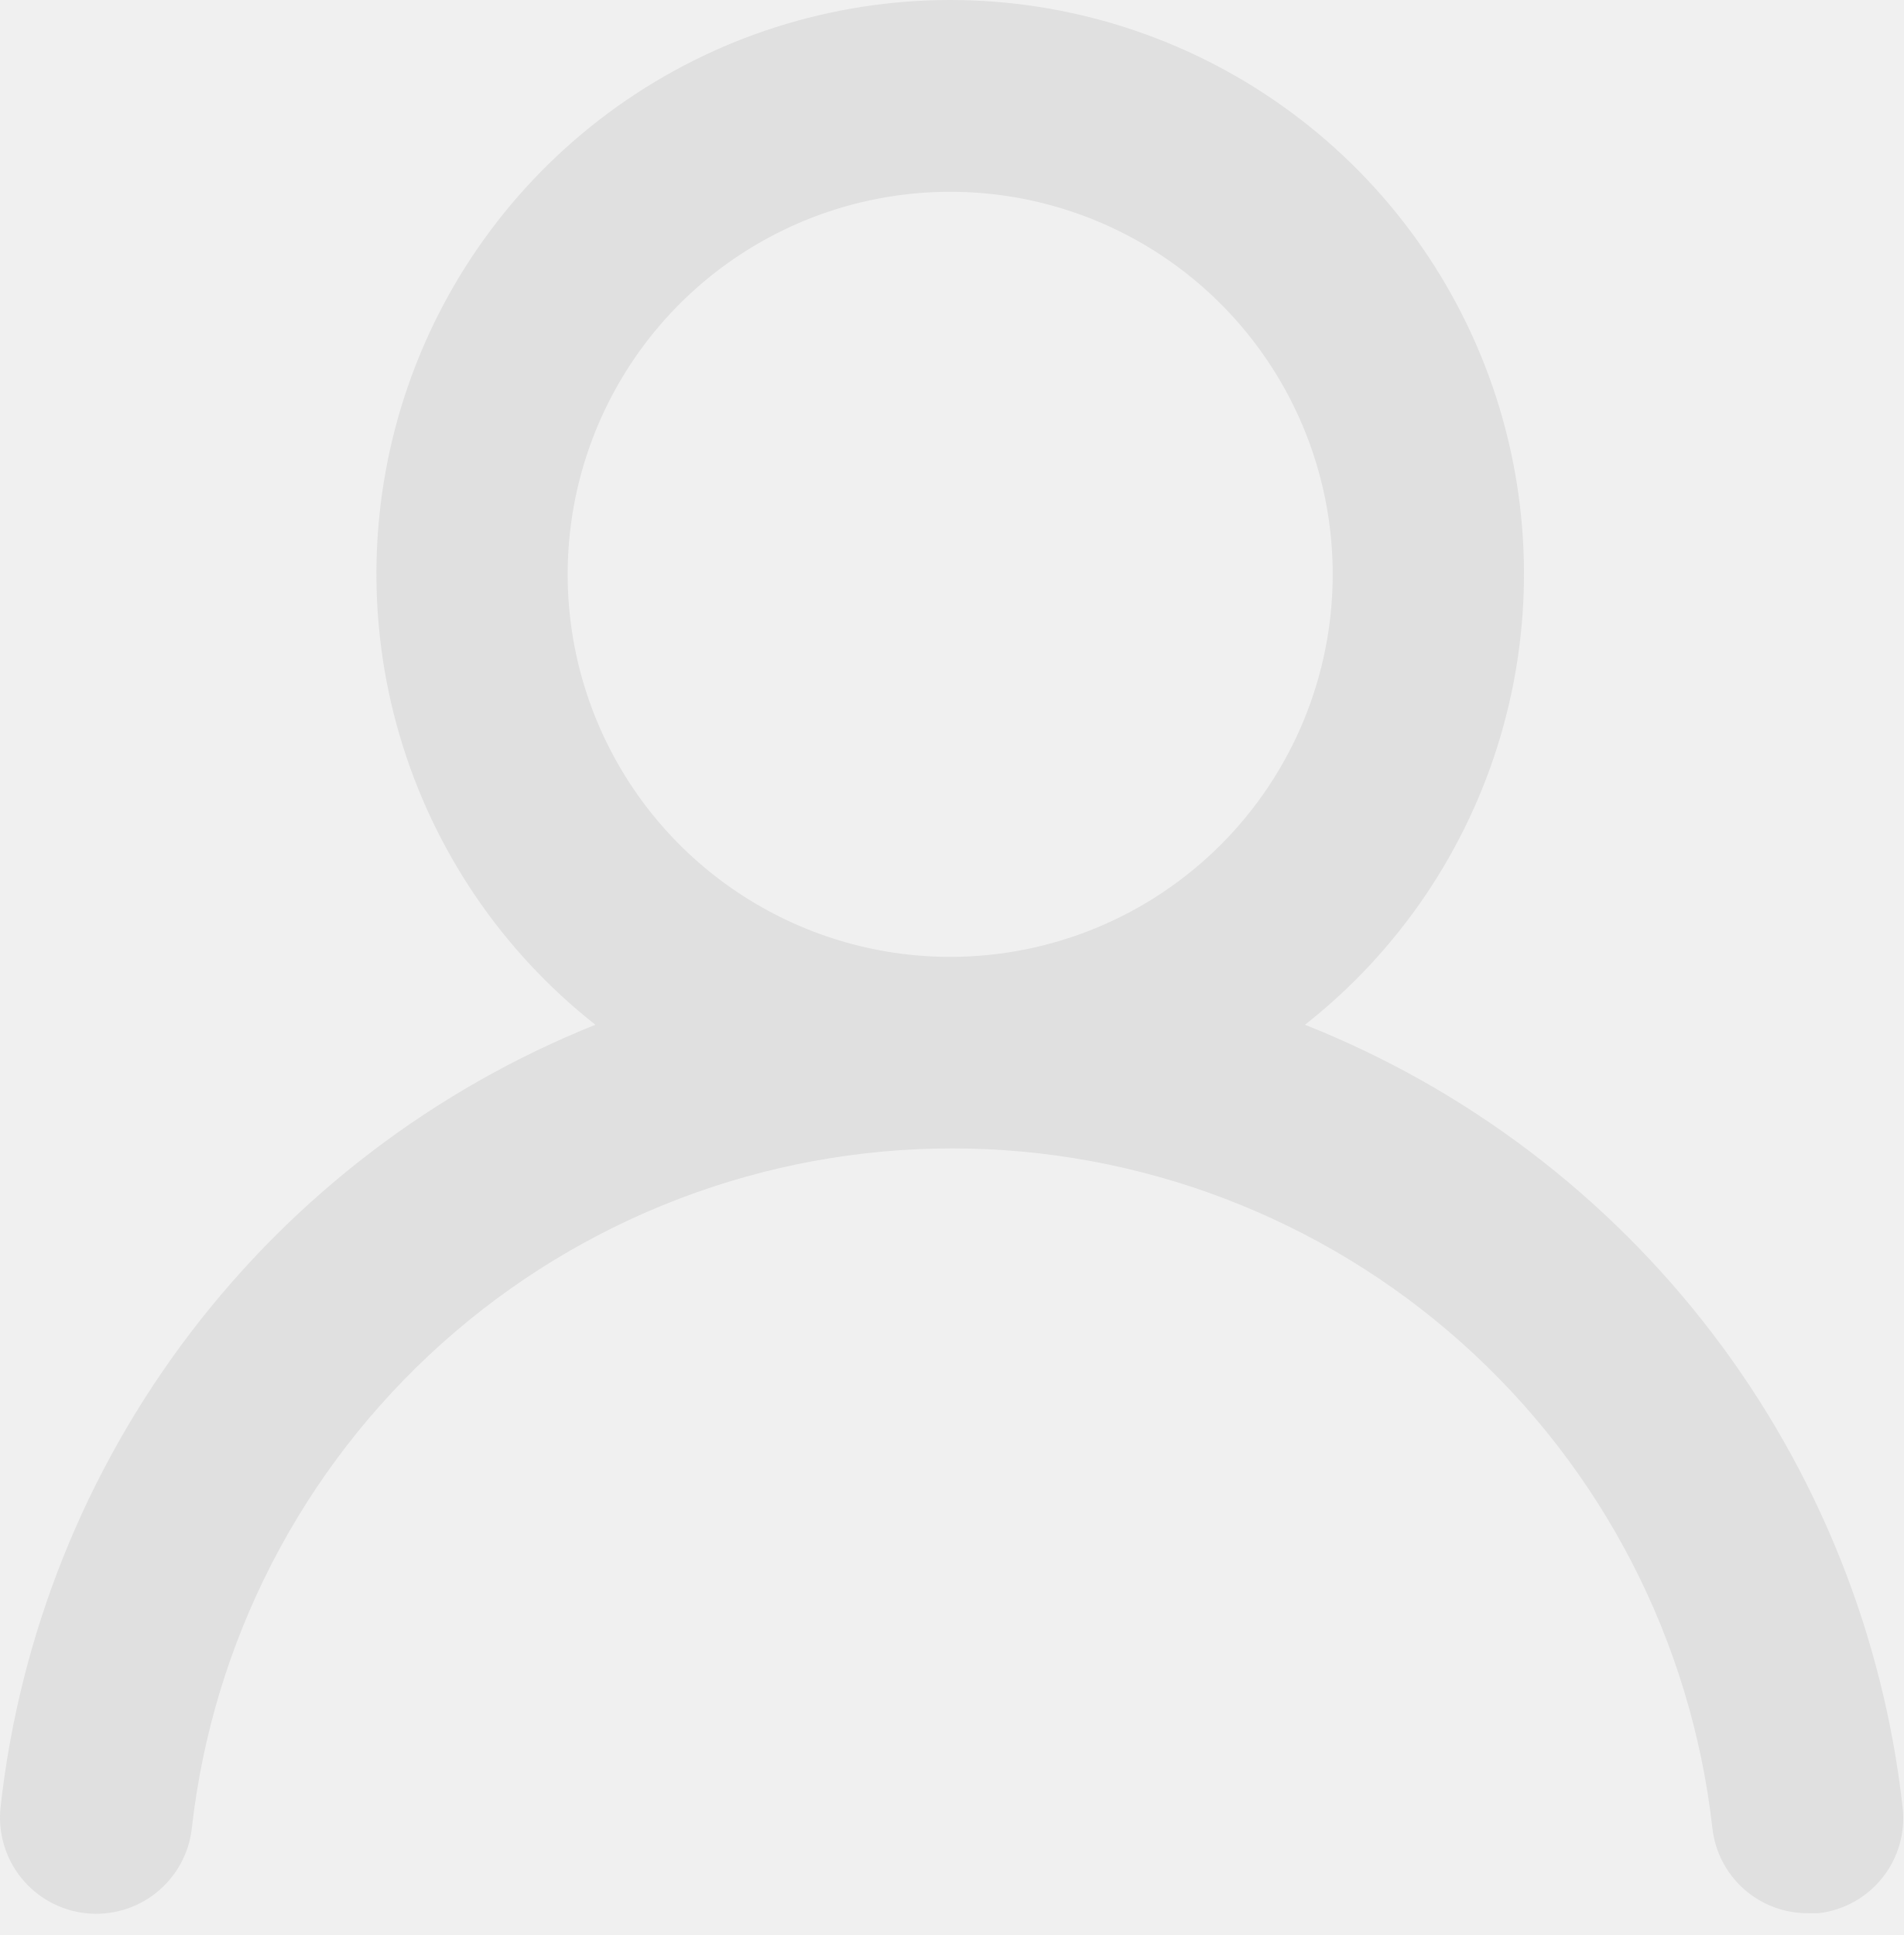
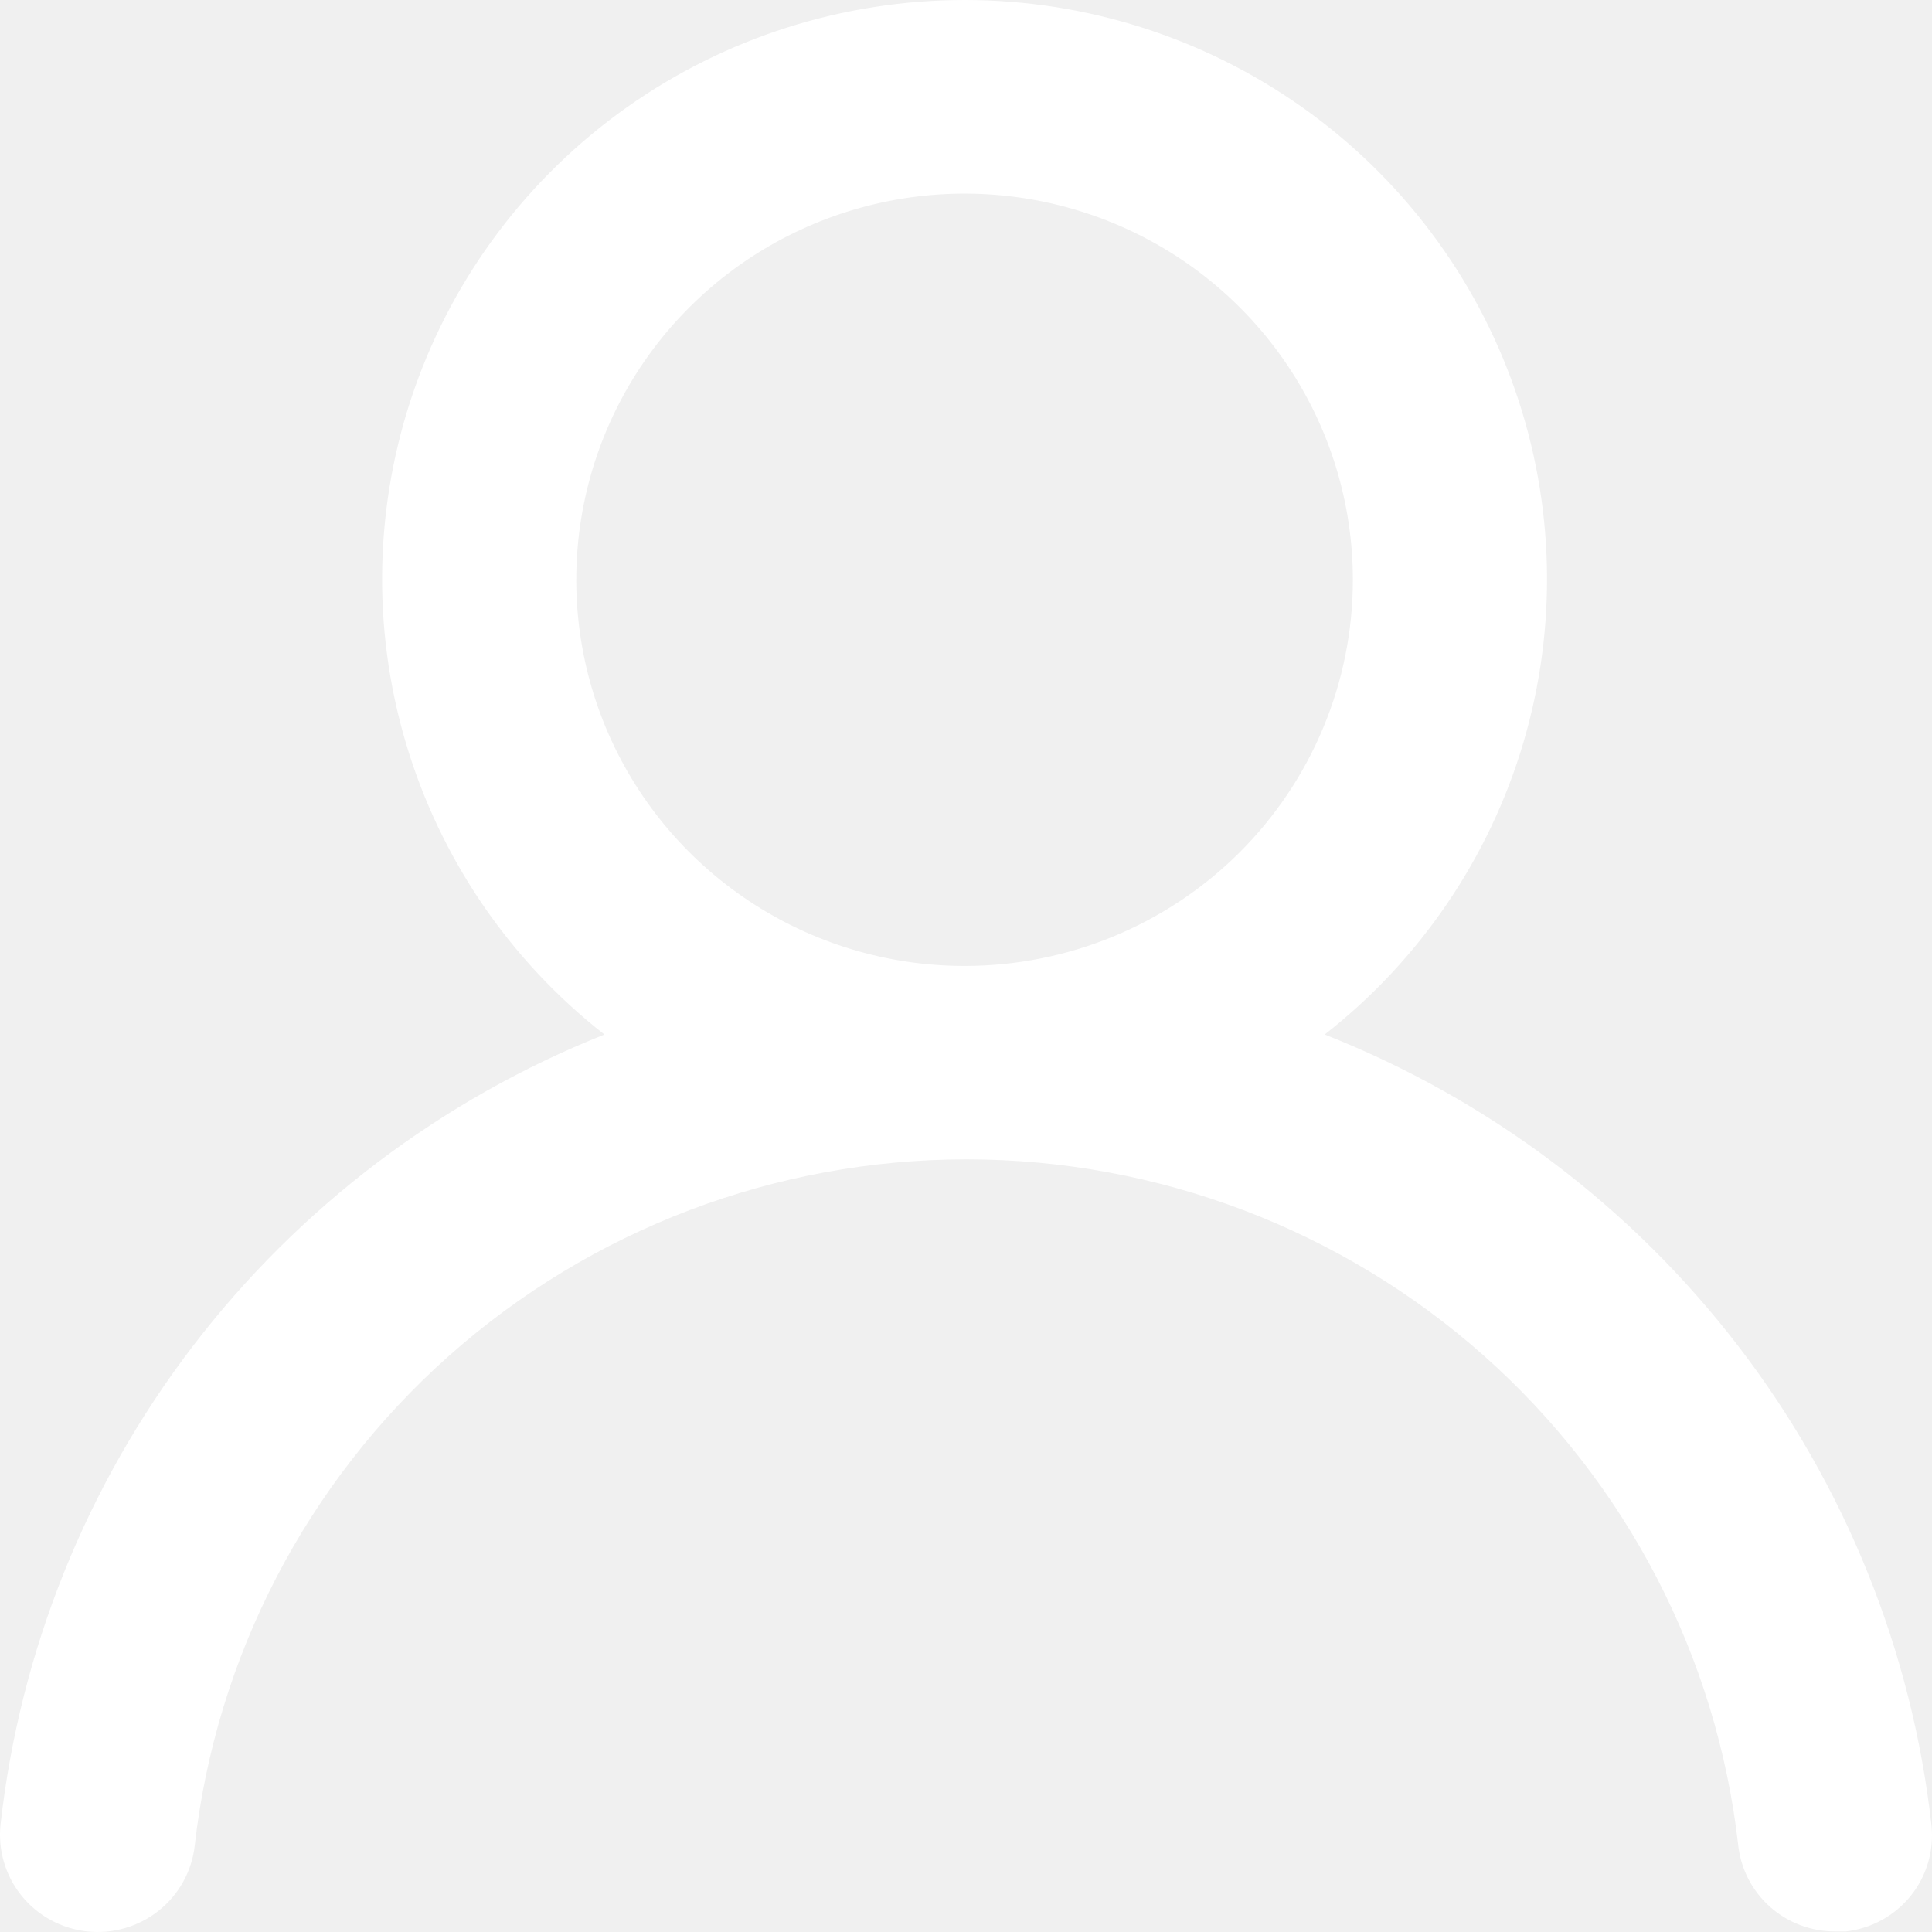
- <svg xmlns="http://www.w3.org/2000/svg" width="60" height="61" viewBox="0 0 60 61" fill="none">
-   <path d="M41.14 32.305C44.096 29.98 46.253 26.791 47.312 23.182C48.371 19.574 48.279 15.725 47.049 12.171C45.818 8.617 43.511 5.535 40.447 3.354C37.383 1.172 33.716 0 29.955 0C26.195 0 22.527 1.172 19.463 3.354C16.4 5.535 14.092 8.617 12.862 12.171C11.632 15.725 11.539 19.574 12.598 23.182C13.657 26.791 15.815 29.98 18.77 32.305C13.706 34.334 9.287 37.7 5.984 42.043C2.682 46.386 0.62 51.544 0.018 56.966C-0.025 57.362 0.009 57.763 0.121 58.145C0.232 58.528 0.418 58.885 0.667 59.195C1.17 59.823 1.902 60.225 2.701 60.313C3.501 60.401 4.303 60.167 4.93 59.664C5.558 59.161 5.96 58.429 6.048 57.63C6.71 51.736 9.52 46.293 13.941 42.341C18.363 38.388 24.085 36.203 30.016 36.203C35.946 36.203 41.669 38.388 46.09 42.341C50.511 46.293 53.321 51.736 53.983 57.63C54.065 58.37 54.419 59.055 54.975 59.55C55.532 60.046 56.253 60.317 56.998 60.313H57.33C58.12 60.222 58.842 59.822 59.339 59.201C59.836 58.58 60.068 57.788 59.983 56.996C59.378 51.558 57.305 46.387 53.986 42.038C50.666 37.688 46.226 34.324 41.14 32.305ZM29.955 30.165C27.57 30.165 25.239 29.457 23.256 28.132C21.272 26.807 19.727 24.924 18.814 22.72C17.901 20.517 17.662 18.092 18.128 15.753C18.593 13.414 19.742 11.265 21.428 9.578C23.115 7.892 25.263 6.743 27.603 6.278C29.942 5.813 32.367 6.051 34.57 6.964C36.774 7.877 38.657 9.423 39.982 11.406C41.307 13.389 42.014 15.72 42.014 18.105C42.014 21.304 40.744 24.371 38.483 26.633C36.221 28.894 33.154 30.165 29.955 30.165Z" fill="#E0E0E0" />
+ <svg xmlns="http://www.w3.org/2000/svg" width="50" height="50" viewBox="0 0 50 50" fill="none">
+   <path d="M34.283 26.773C36.747 24.846 38.544 22.203 39.427 19.212C40.309 16.222 40.233 13.032 39.207 10.087C38.182 7.141 36.259 4.587 33.706 2.779C31.153 0.971 28.097 0 24.963 0C21.829 0 18.773 0.971 16.22 2.779C13.667 4.587 11.744 7.141 10.718 10.087C9.693 13.032 9.616 16.222 10.499 19.212C11.381 22.203 13.179 24.846 15.642 26.773C11.421 28.455 7.739 31.244 4.987 34.843C2.235 38.443 0.517 42.717 0.015 47.212C-0.021 47.54 0.008 47.872 0.101 48.189C0.193 48.505 0.348 48.801 0.556 49.059C0.975 49.579 1.585 49.912 2.251 49.985C2.917 50.058 3.586 49.864 4.109 49.447C4.632 49.03 4.967 48.424 5.04 47.761C5.592 42.877 7.933 38.366 11.618 35.09C15.302 31.815 20.071 30.004 25.013 30.004C29.955 30.004 34.724 31.815 38.408 35.09C42.093 38.366 44.434 42.877 44.986 47.761C45.054 48.375 45.349 48.942 45.813 49.353C46.277 49.764 46.877 49.989 47.498 49.985H47.775C48.433 49.91 49.035 49.578 49.45 49.064C49.864 48.549 50.056 47.892 49.986 47.236C49.482 42.73 47.754 38.444 44.988 34.839C42.222 31.234 38.522 28.446 34.283 26.773ZM24.963 24.999C22.975 24.999 21.032 24.413 19.38 23.315C17.727 22.217 16.439 20.656 15.678 18.83C14.918 17.003 14.719 14.994 15.107 13.055C15.494 11.117 16.451 9.336 17.857 7.938C19.262 6.54 21.053 5.589 23.002 5.203C24.952 4.817 26.972 5.015 28.808 5.772C30.645 6.528 32.214 7.809 33.319 9.453C34.423 11.096 35.012 13.028 35.012 15.005C35.012 17.656 33.953 20.198 32.069 22.072C30.184 23.946 27.628 24.999 24.963 24.999Z" fill="white" />
</svg>
